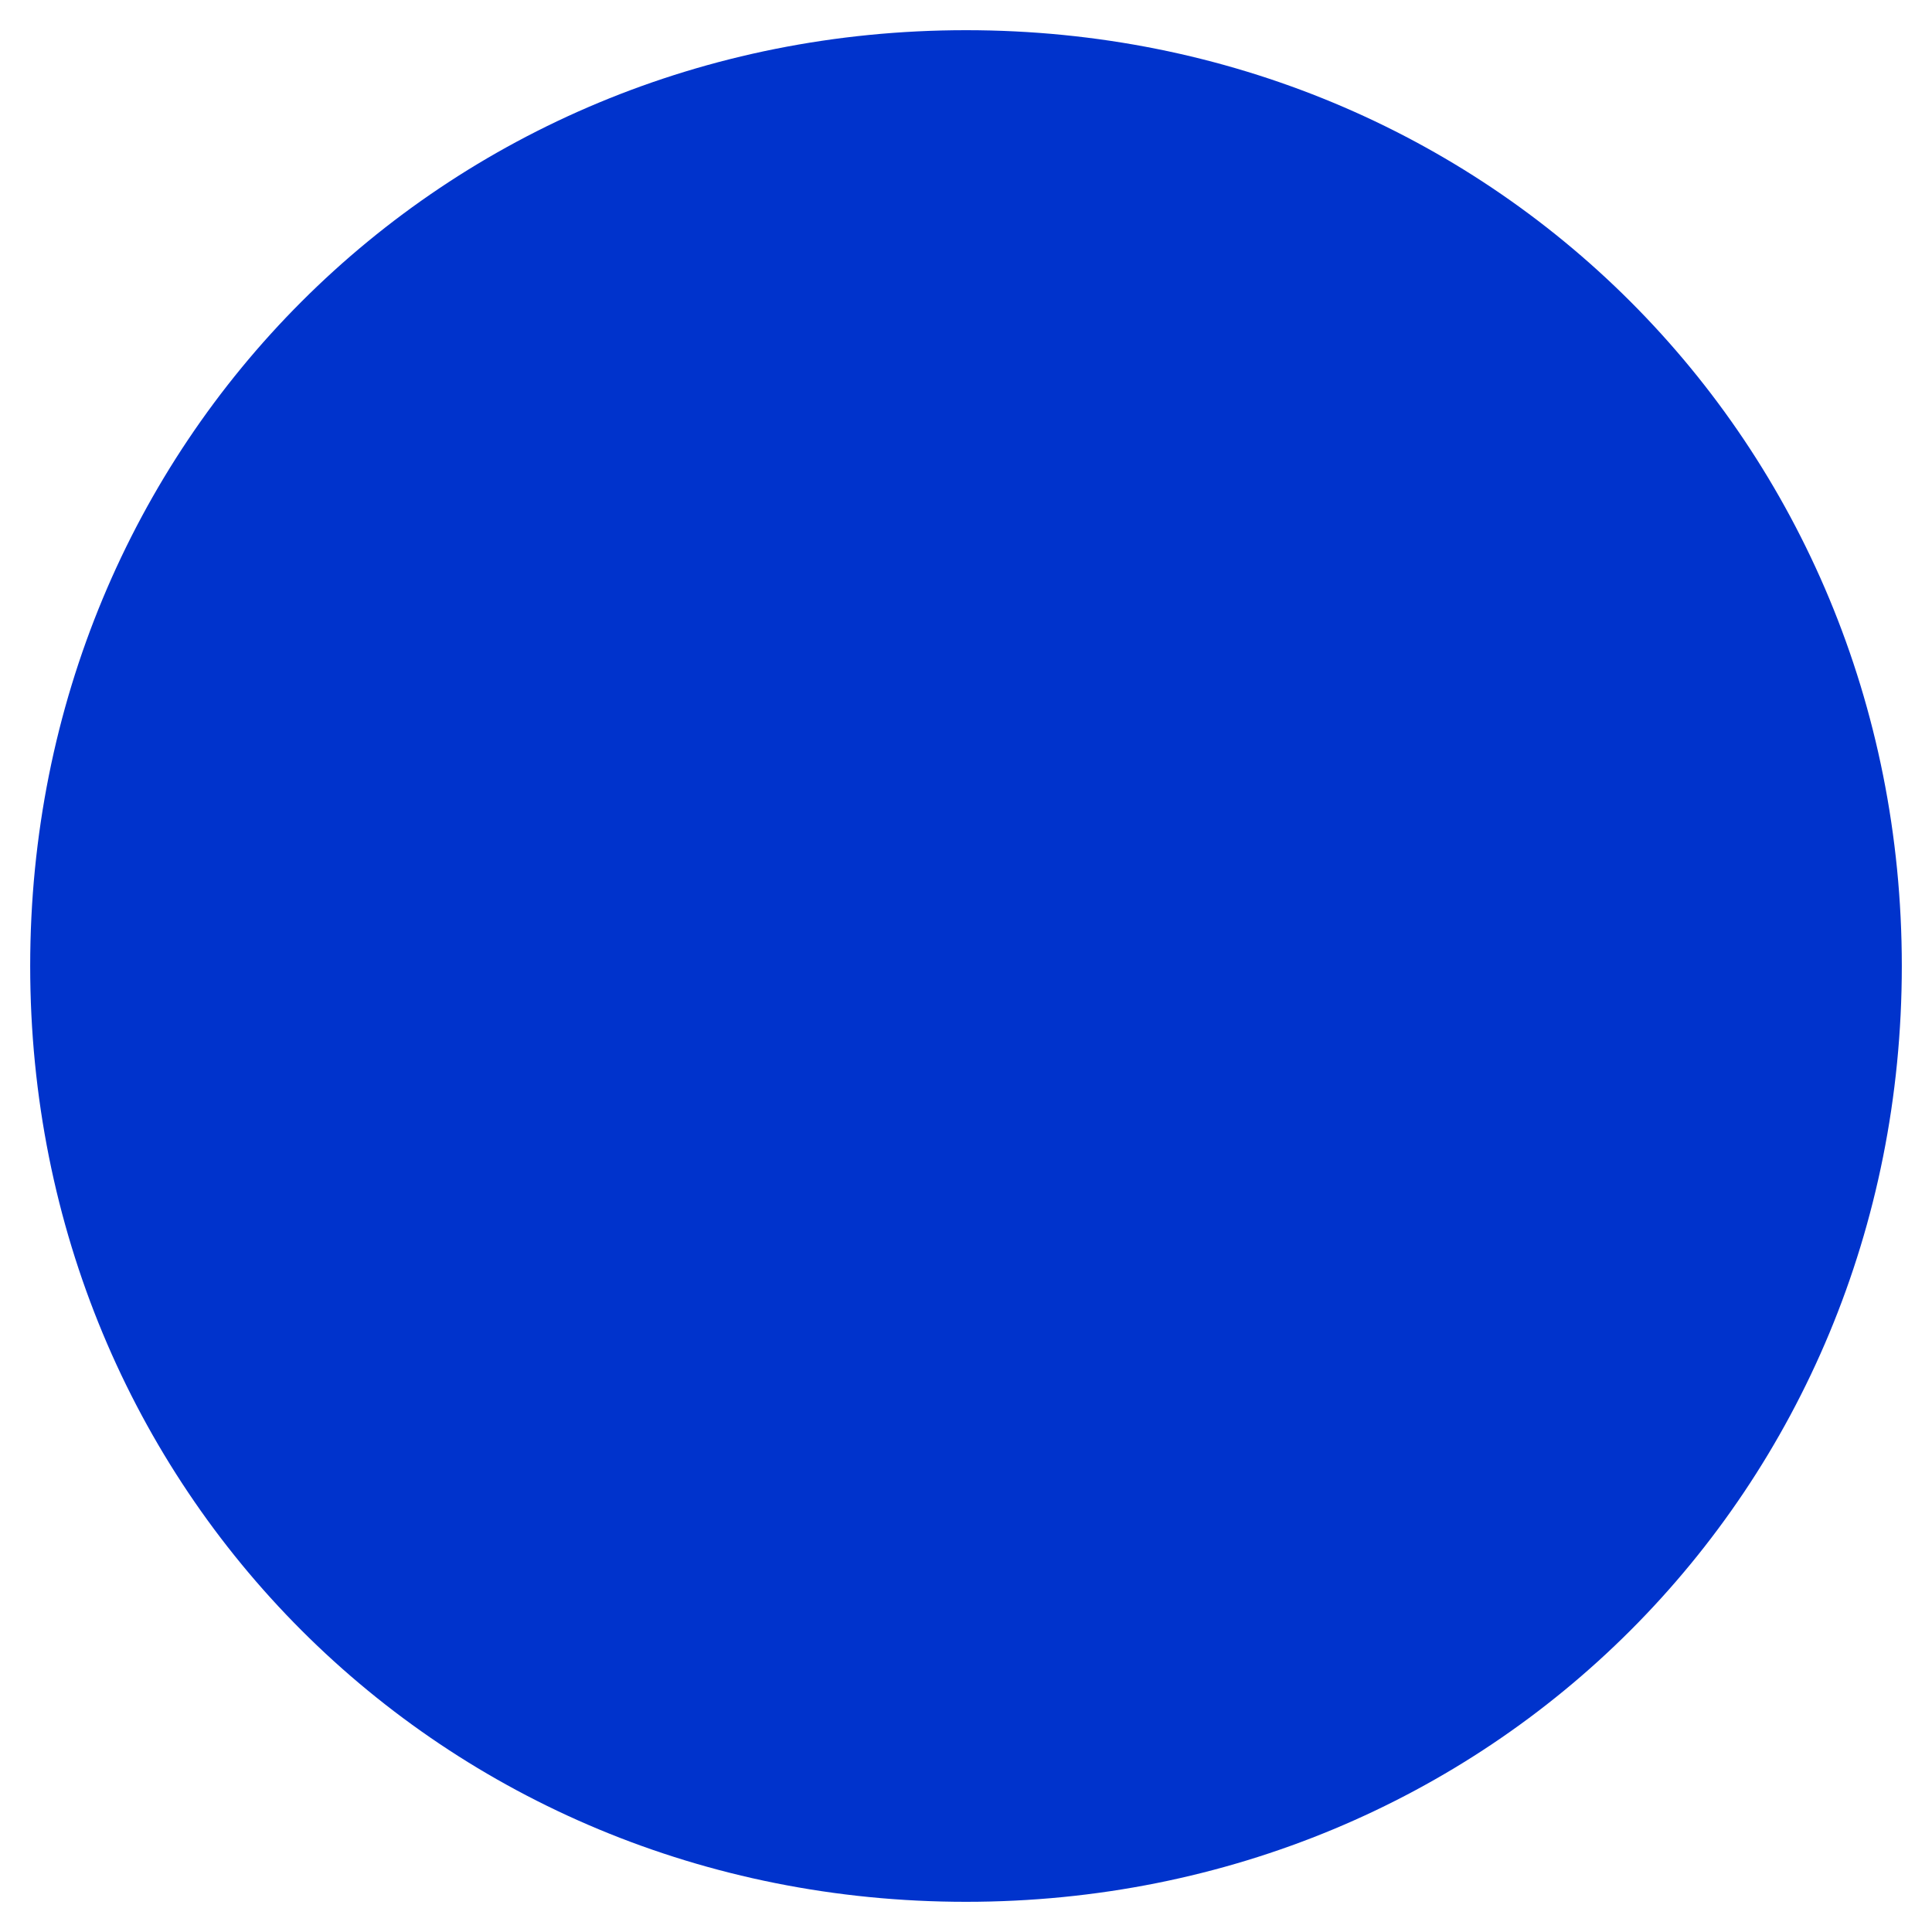
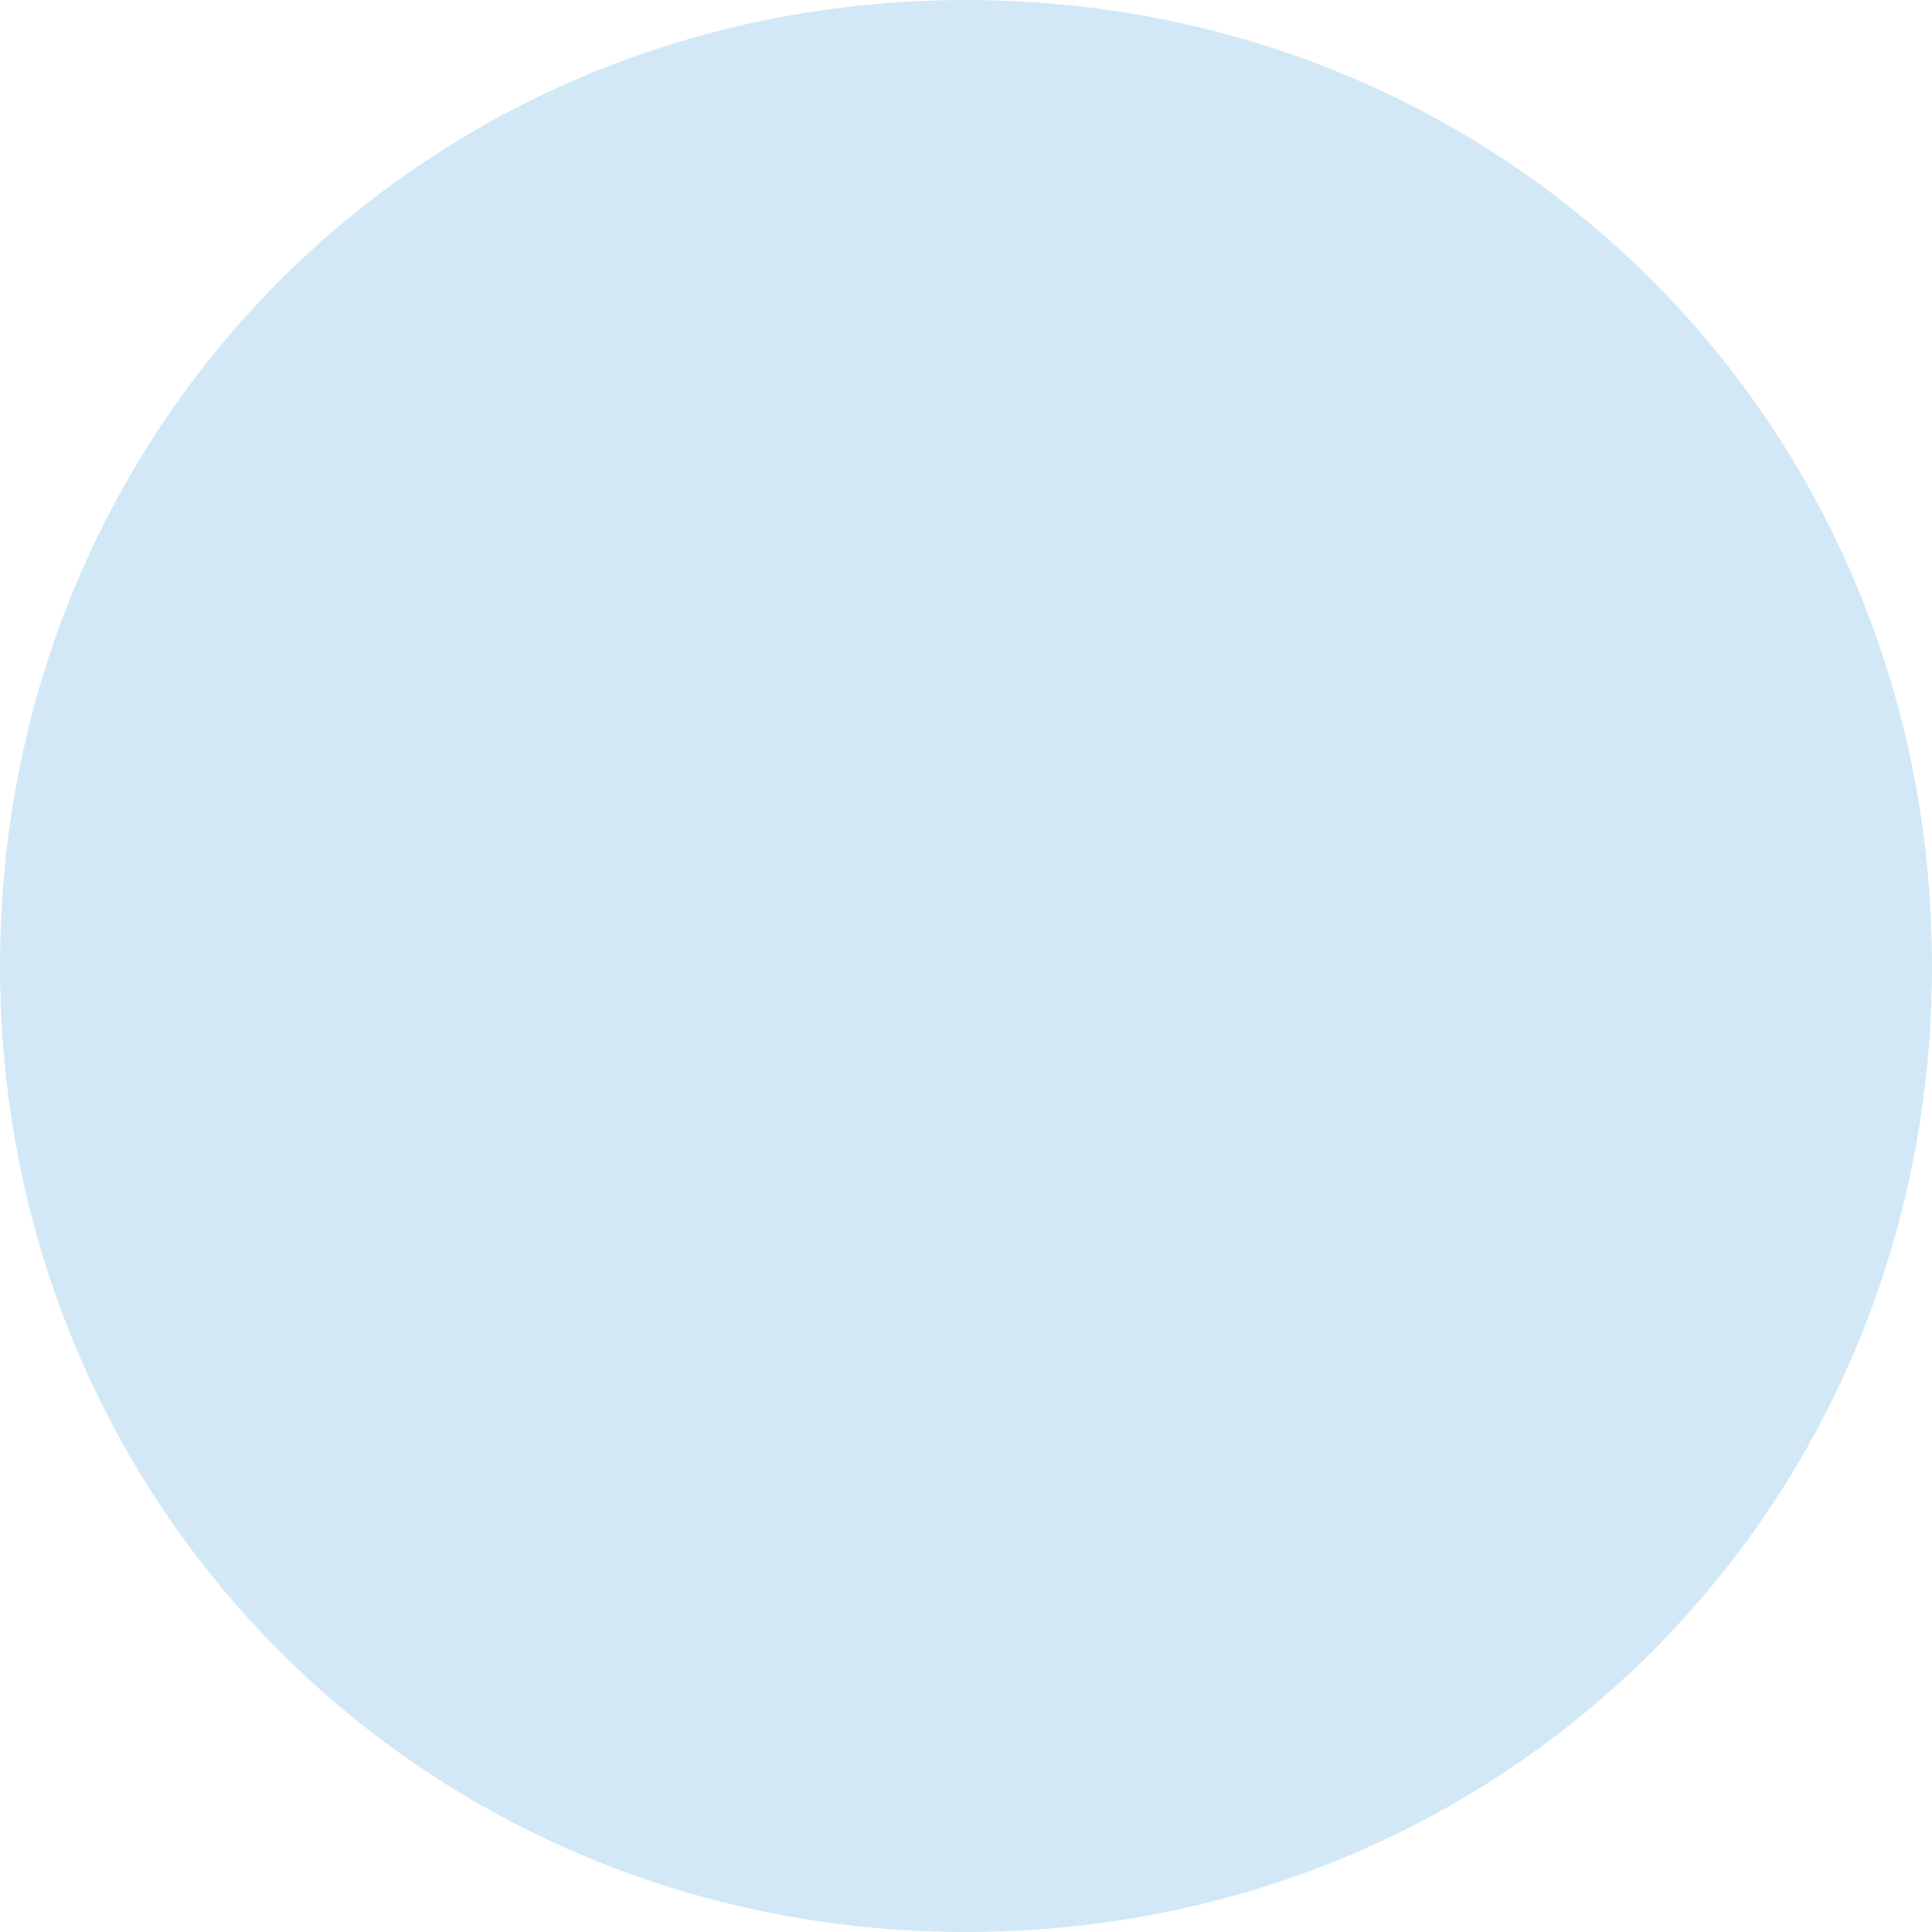
- <svg xmlns="http://www.w3.org/2000/svg" version="1.1" width="32px" height="32px">
-   <g>
-     <path d="M 16 0.5  C 24.68 0.5  31.5 7.32  31.5 16  C 31.5 24.68  24.68 31.5  16 31.5  C 7.32 31.5  0.5 24.68  0.5 16  C 0.5 7.32  7.32 0.5  16 0.5  Z " fill-rule="nonzero" fill="#0033cc" stroke="none" />
+ <svg xmlns="http://www.w3.org/2000/svg" version="1.1" width="26px" height="26px">
+   <g transform="matrix(1 0 0 1 -212 -320 )">
+     <path d="M 225 320  C 232.28 320  238 325.72  238 333  C 238 340.28  232.28 346  225 346  C 217.72 346  212 340.28  212 333  C 212 325.72  217.72 320  225 320  Z " fill-rule="nonzero" fill="#d2e8f7" stroke="none" />
  </g>
</svg>
